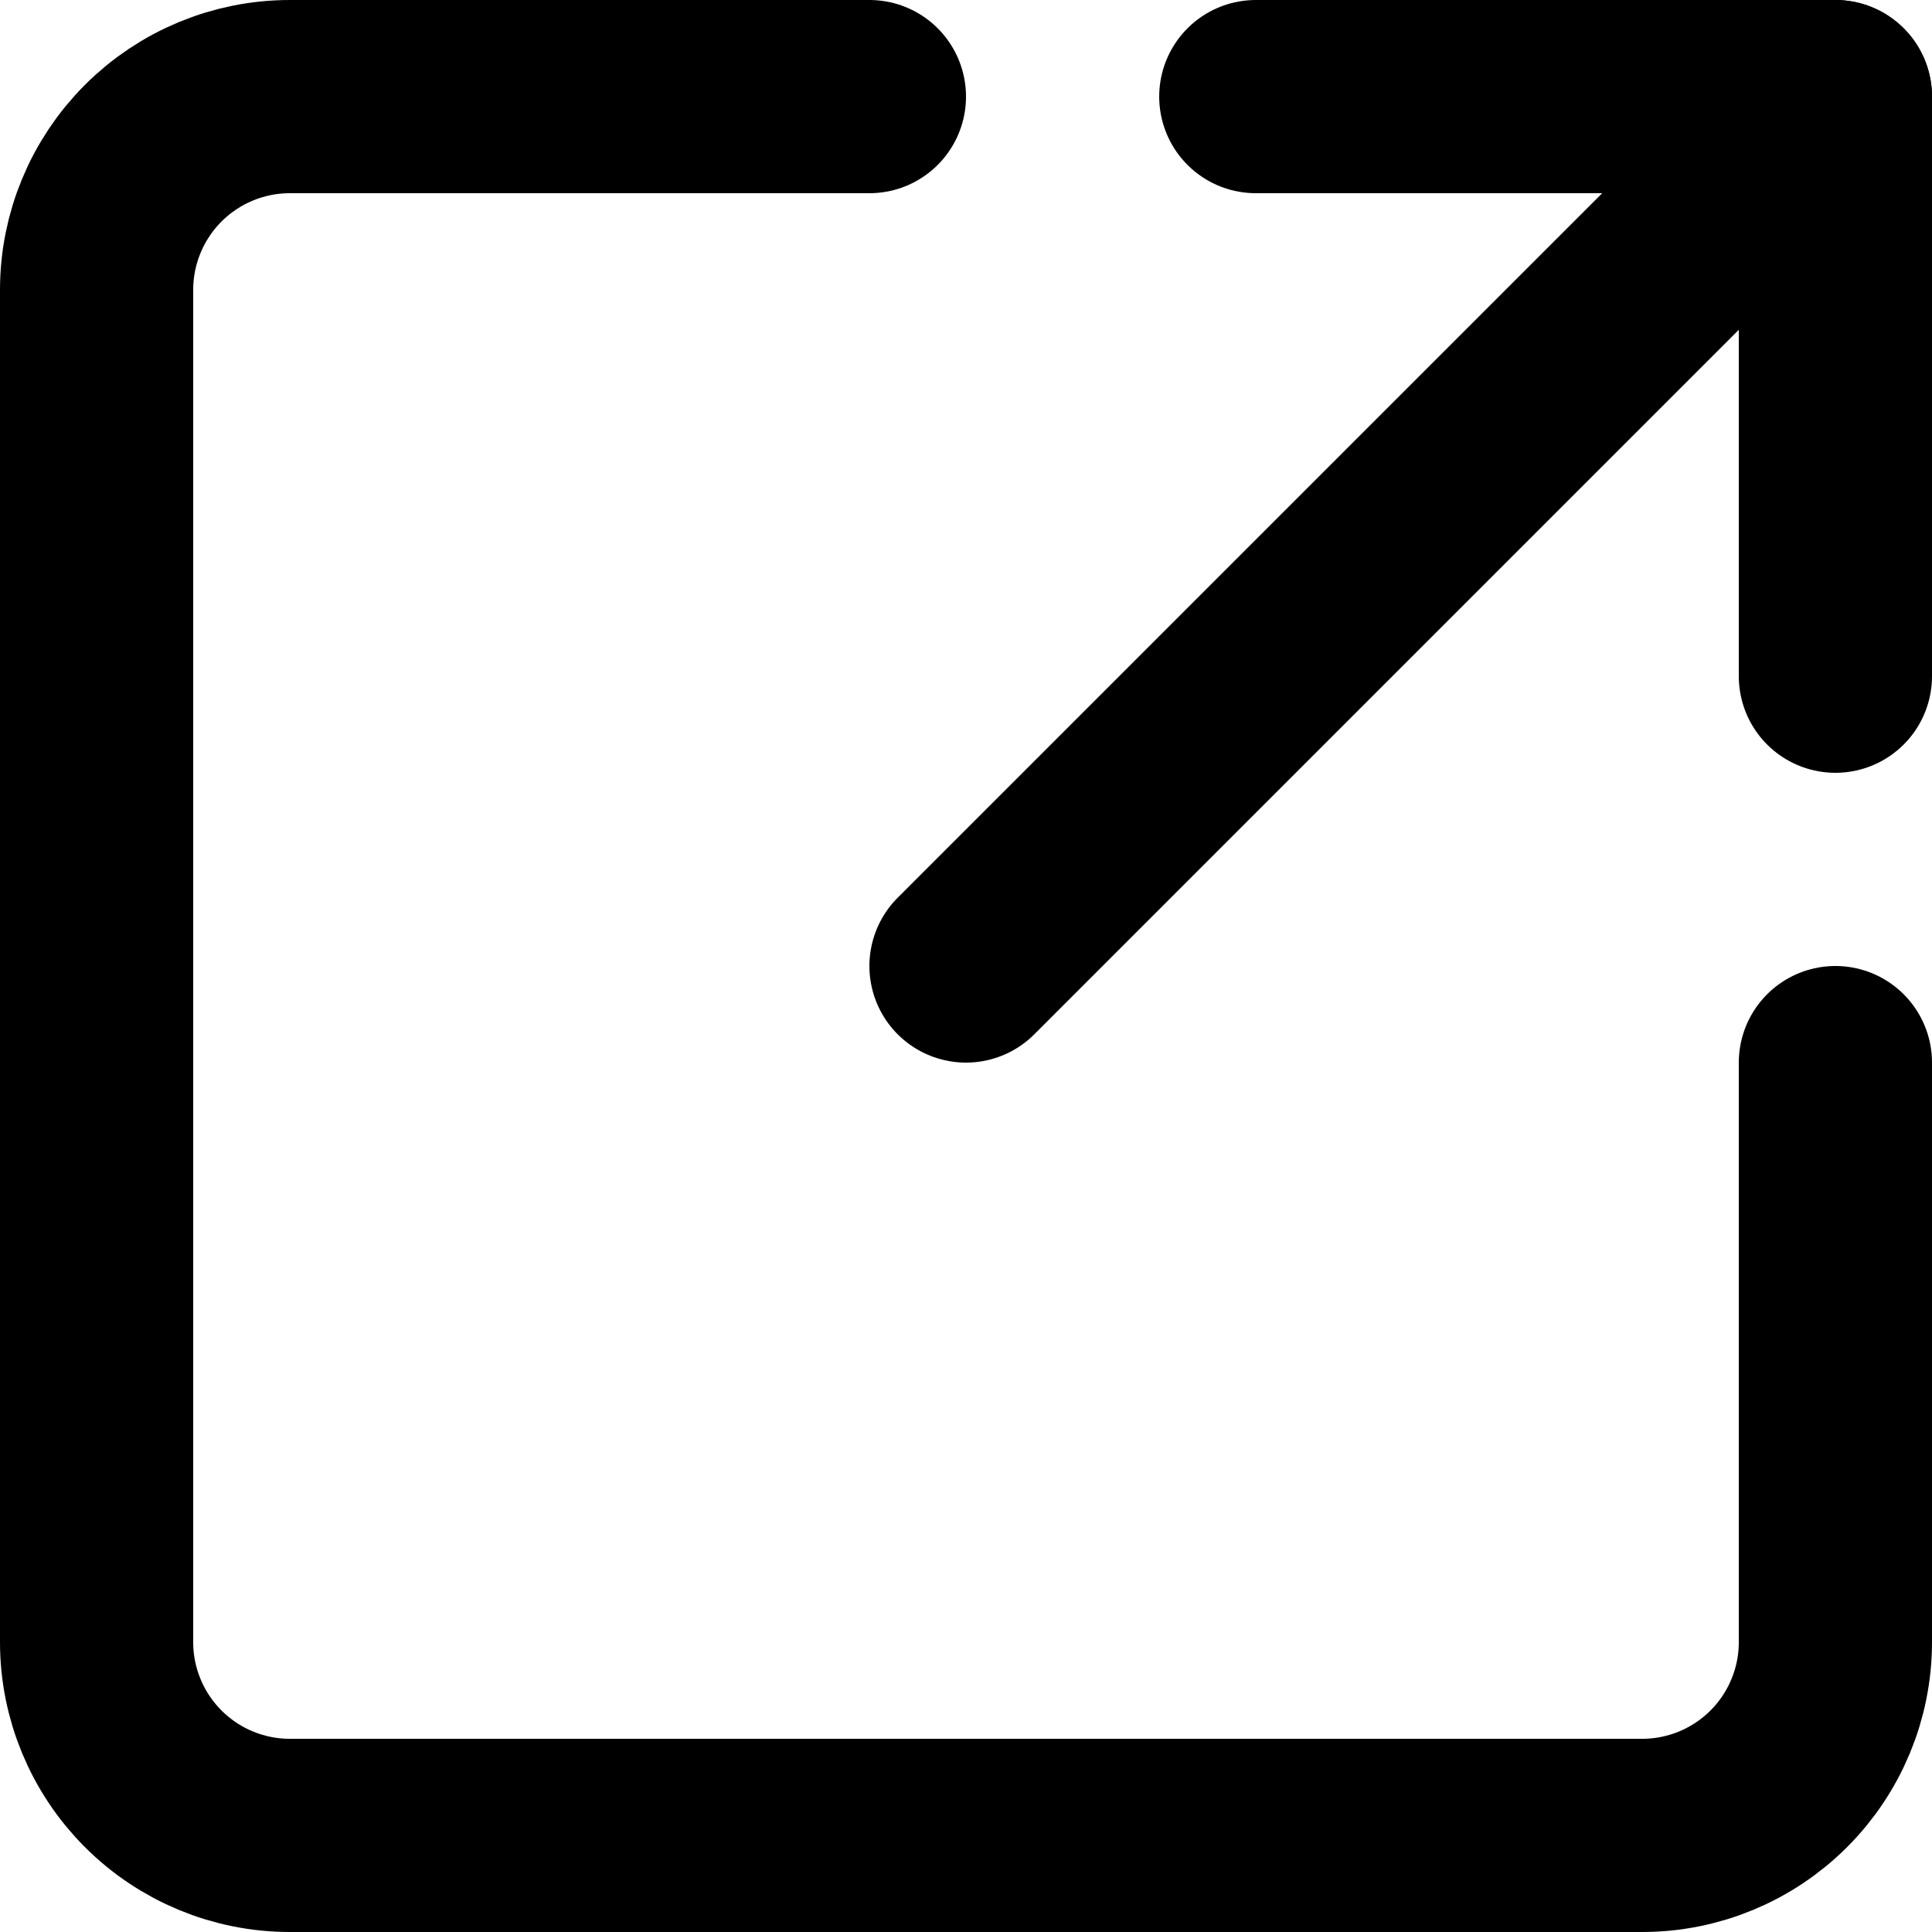
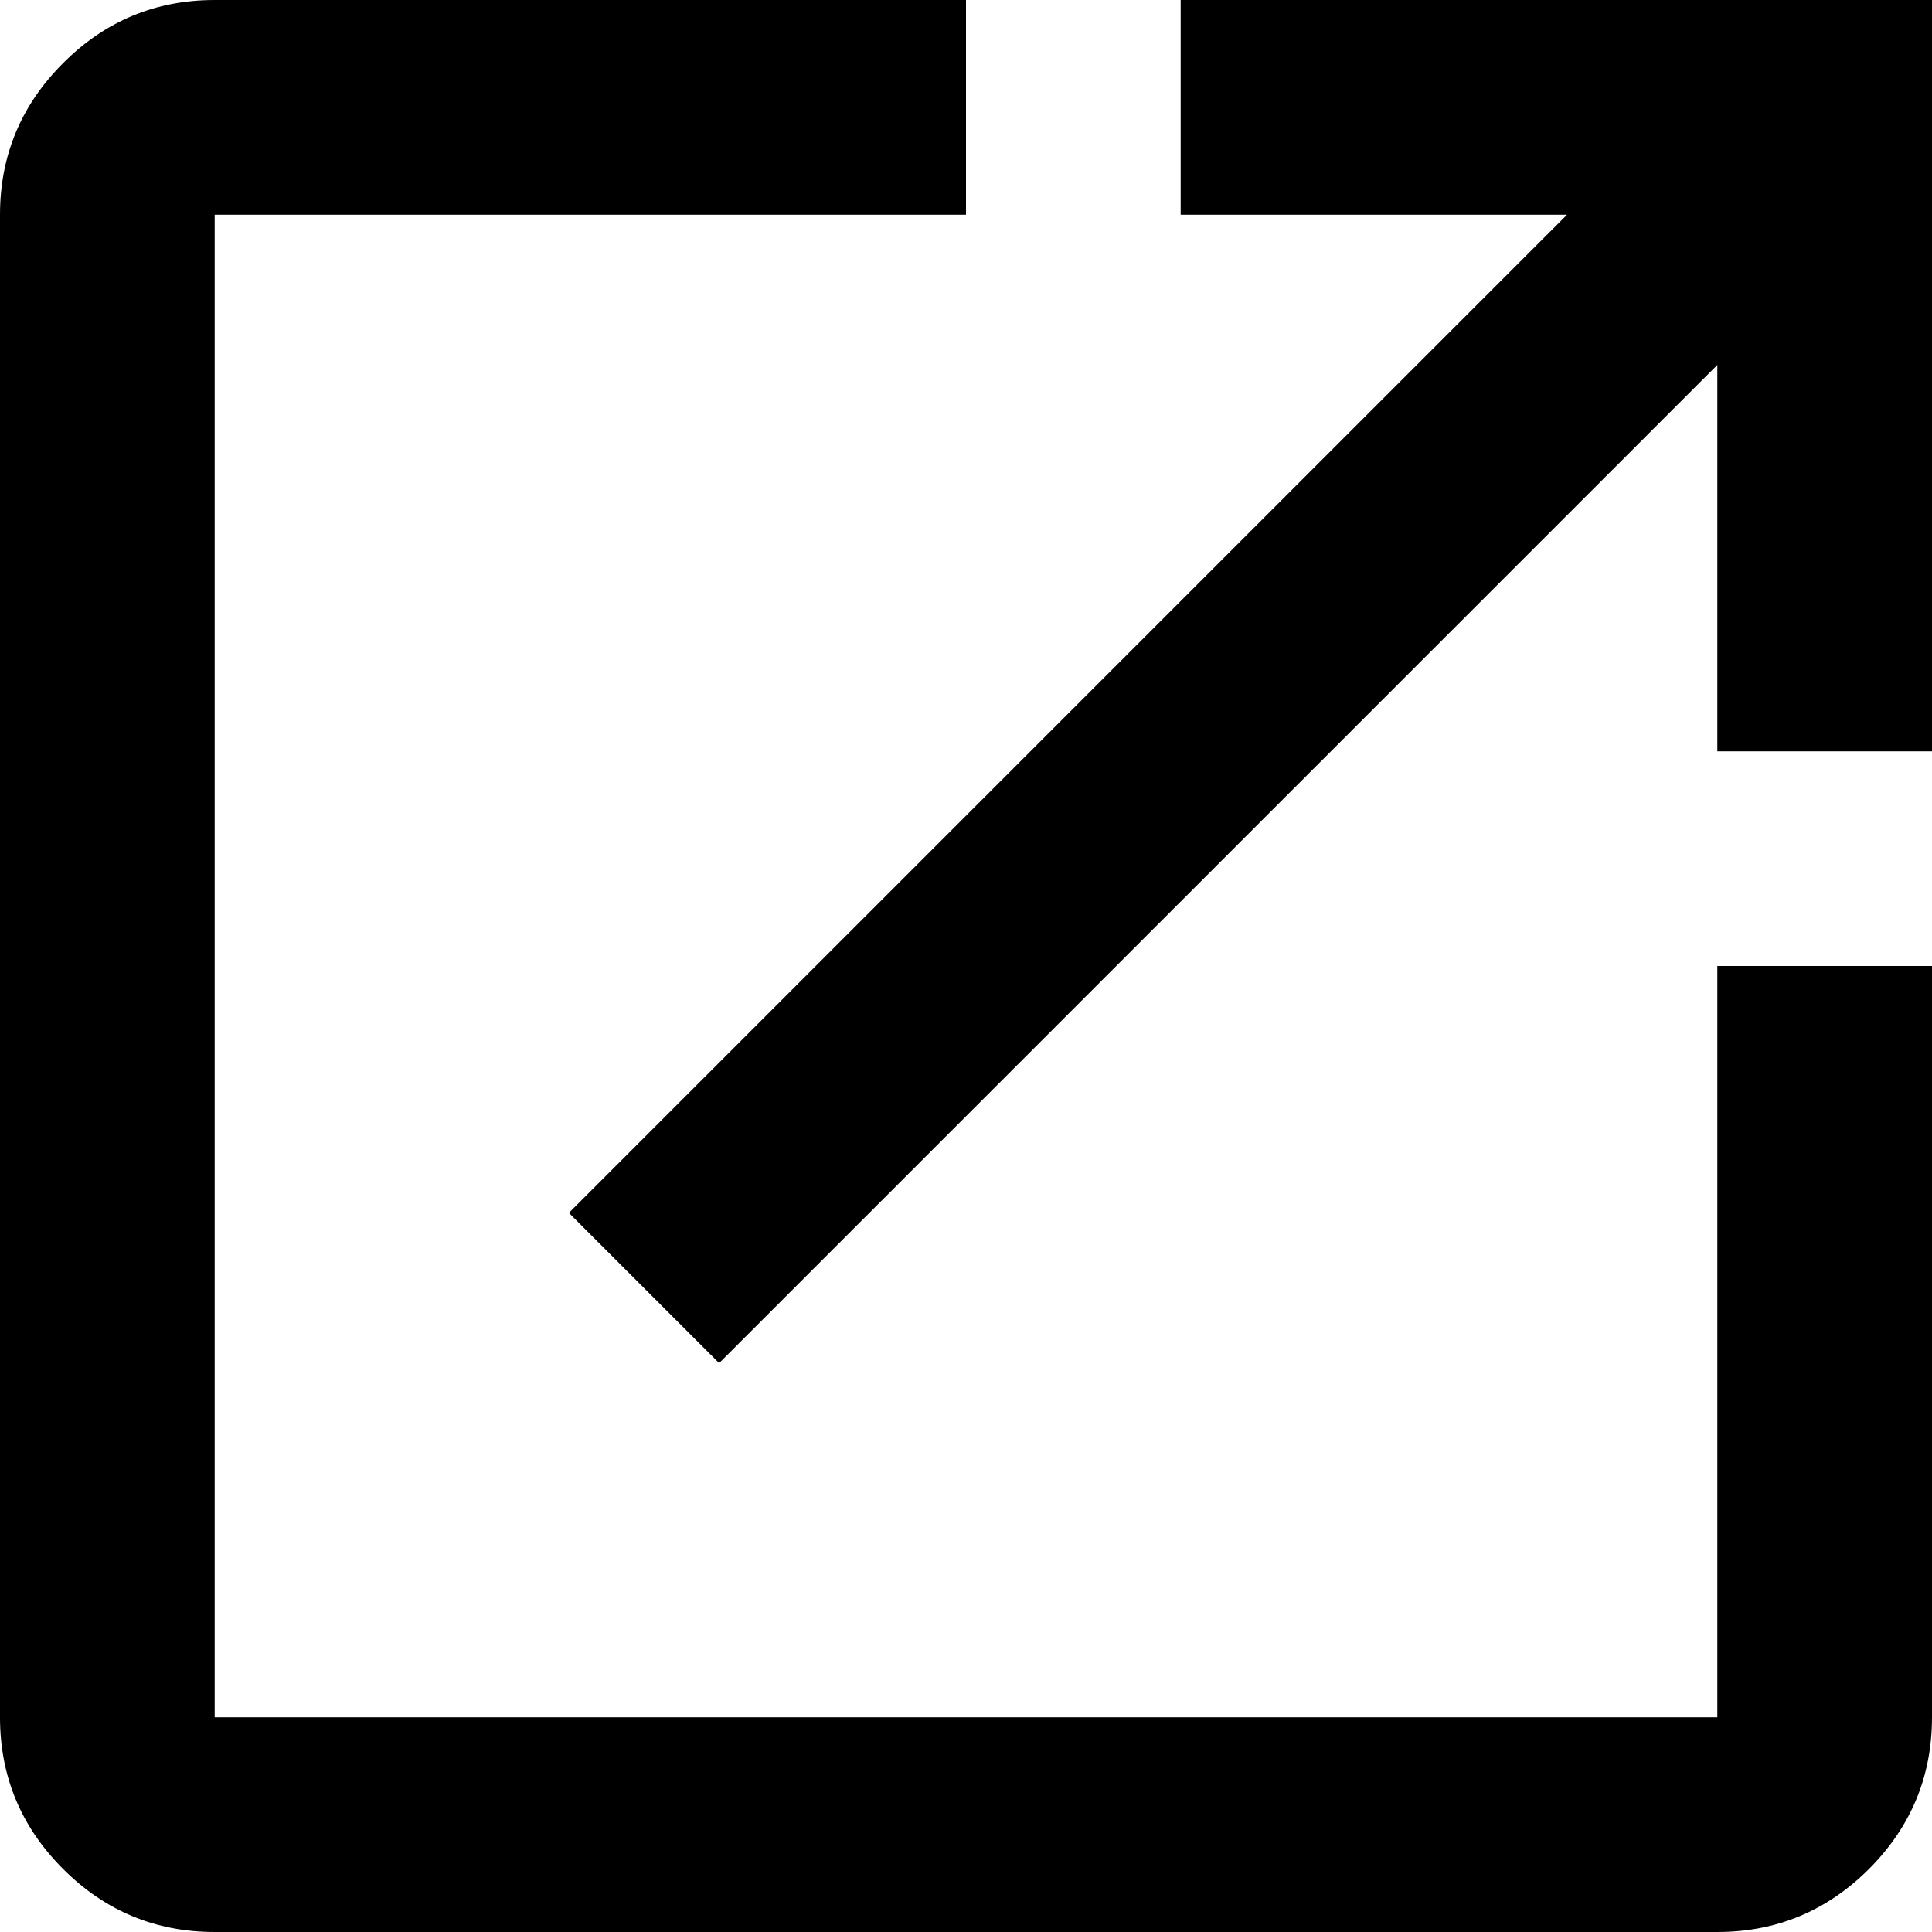
- <svg xmlns="http://www.w3.org/2000/svg" width="20" height="20" viewBox="0 0 20 20" fill="none">
-   <path d="M19 11V17C19 17.53 18.789 18.039 18.414 18.414C18.039 18.789 17.53 19 17 19H3C2.47 19 1.961 18.789 1.586 18.414C1.211 18.039 1 17.53 1 17V3C1 2.47 1.211 1.961 1.586 1.586C1.961 1.211 2.47 1 3 1H9" stroke="currentColor" stroke-width="2" stroke-linecap="round" stroke-linejoin="round" />
-   <path d="M19 1L10 10" stroke="currentColor" stroke-width="2" stroke-linecap="round" stroke-linejoin="round" />
-   <path d="M13 1H19V7" stroke="currentColor" stroke-width="2" stroke-linecap="round" stroke-linejoin="round" />
+ <svg xmlns="http://www.w3.org/2000/svg" width="18" height="18" viewBox="0 0 18 18" fill="none">
+   <path d="M2 18C1.45 18 0.979 17.804 0.588 17.413C0.196 17.021 0 16.55 0 16V2C0 1.45 0.196 0.979 0.588 0.588C0.979 0.196 1.45 0 2 0H9V2H2V16H16V9H18V16C18 16.55 17.804 17.021 17.413 17.413C17.021 17.804 16.55 18 16 18H2ZM6.7 12.7L5.3 11.3L14.6 2H11V0H18V7H16V3.4L6.7 12.7Z" fill="currentColor" />
</svg>
